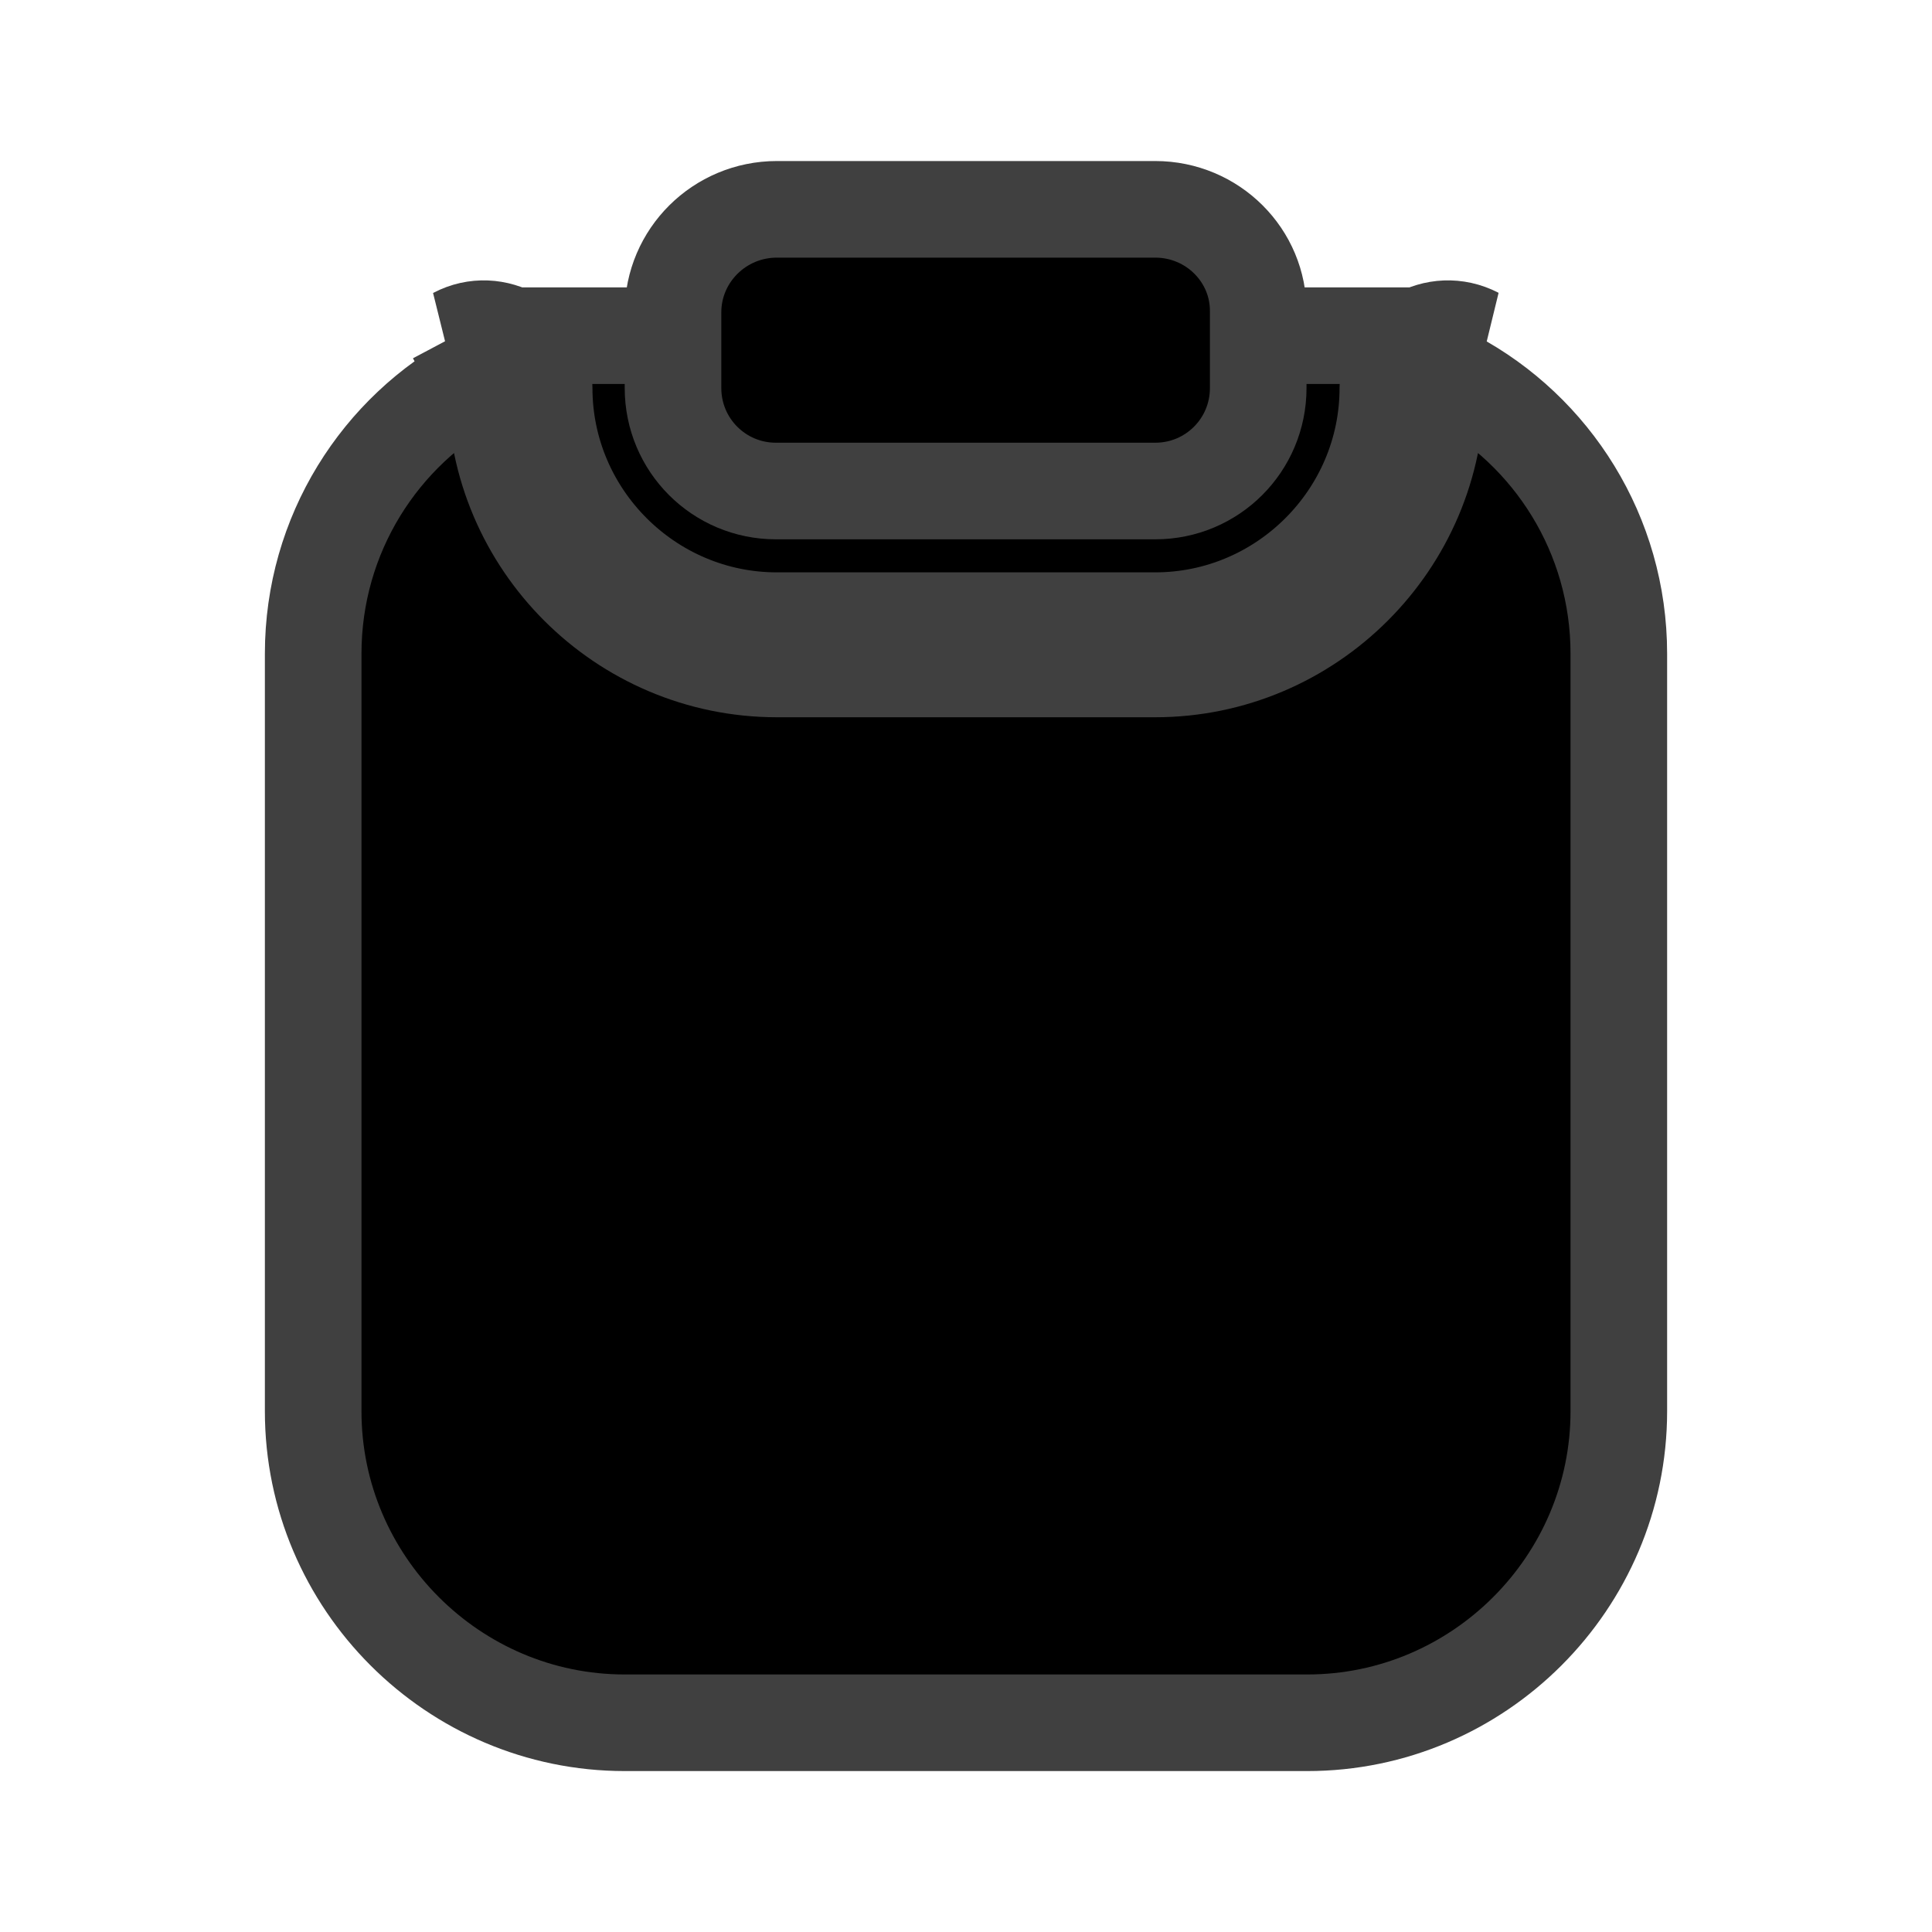
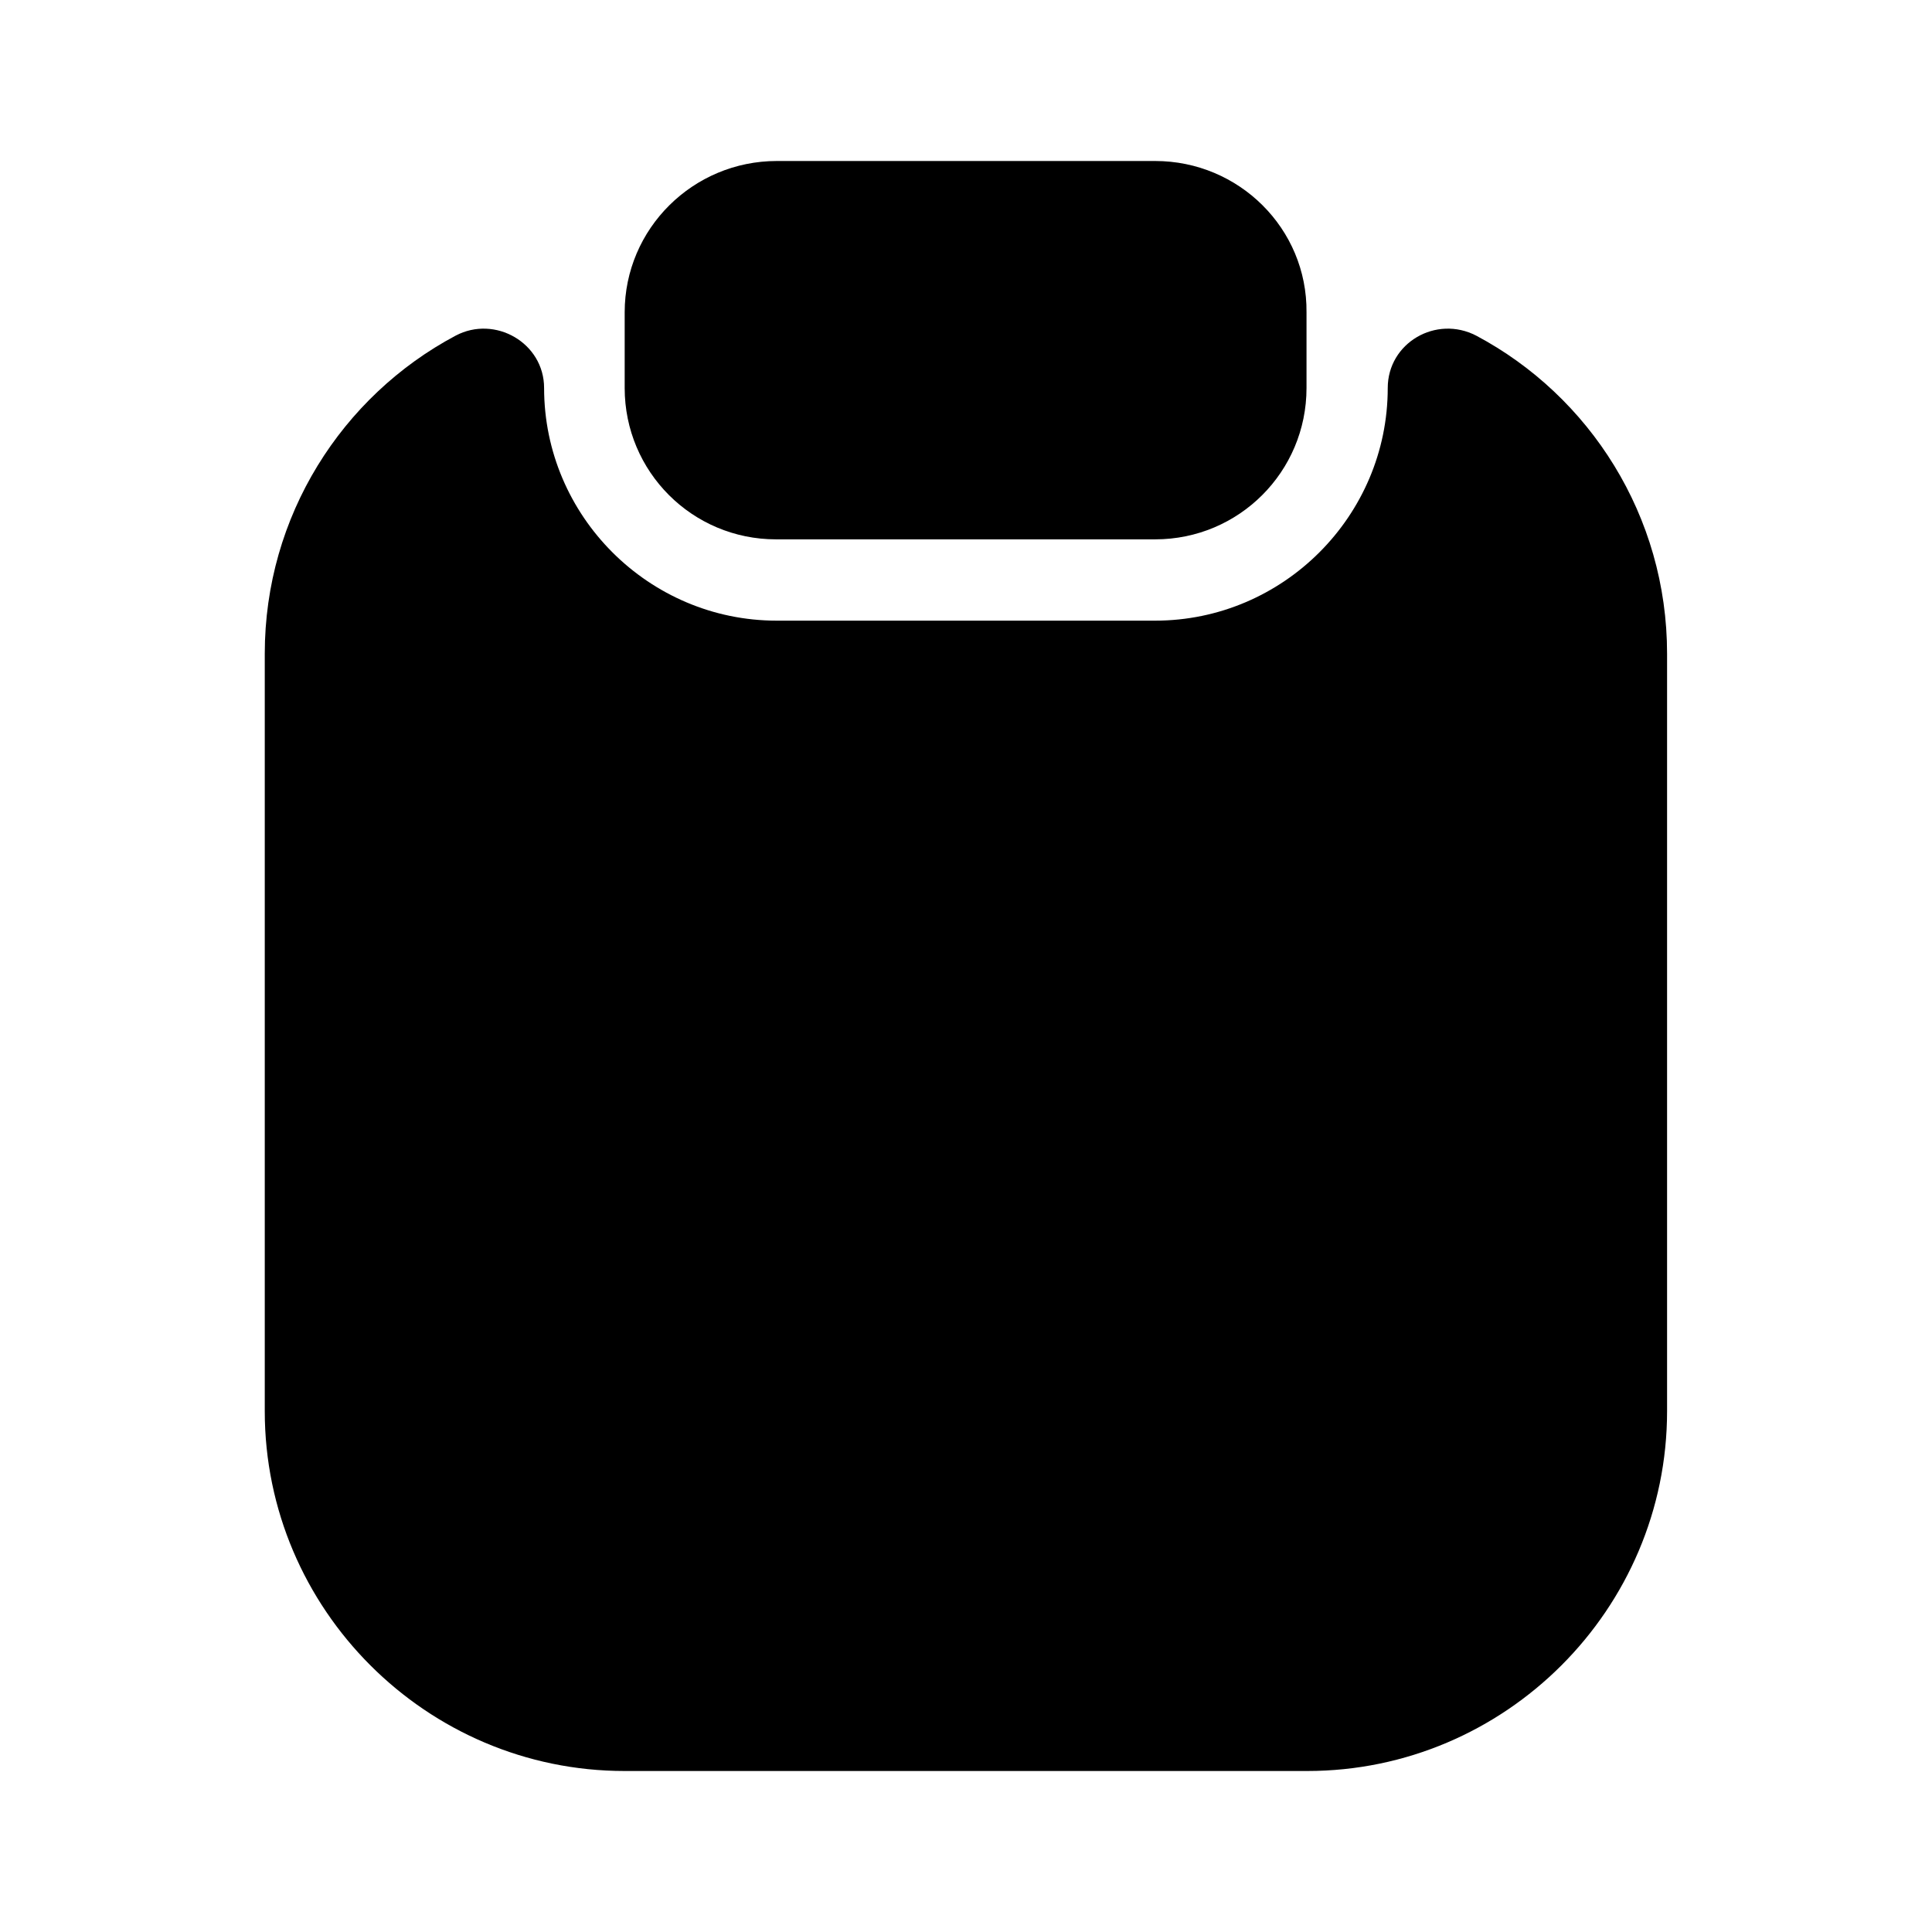
- <svg xmlns="http://www.w3.org/2000/svg" width="20" height="20" viewBox="0 0 20 20" fill="none">
-   <path d="M4.717 3.475L4.951 3.917C4.99 3.896 5.034 3.897 5.076 3.921C5.115 3.945 5.133 3.978 5.133 4.017C5.133 5.618 6.441 6.925 8.042 6.925H11.958C13.559 6.925 14.867 5.618 14.867 4.017C14.867 3.974 14.886 3.942 14.922 3.921C14.96 3.899 15.005 3.895 15.051 3.918C16.067 4.46 16.758 5.534 16.758 6.767V14.609C16.758 16.383 15.307 17.834 13.533 17.834H6.467C4.693 17.834 3.242 16.383 3.242 14.609V6.767C3.242 5.533 3.934 4.458 4.952 3.917L4.717 3.475ZM4.717 3.475C5.125 3.259 5.633 3.55 5.633 4.017C5.633 5.342 6.717 6.425 8.042 6.425H11.958C13.283 6.425 14.367 5.342 14.367 4.017C14.367 3.55 14.867 3.259 15.283 3.475H4.717Z" fill="black" stroke="#404040" />
-   <path d="M13.025 3.228L13.025 3.228V3.233V4.017C13.025 4.607 12.549 5.083 11.959 5.083H8.033C7.443 5.083 6.967 4.607 6.967 4.017V3.233C6.967 2.646 7.448 2.167 8.042 2.167H11.959C12.553 2.167 13.031 2.646 13.025 3.228Z" fill="black" stroke="#404040" />
+ <svg xmlns="http://www.w3.org/2000/svg" width="24" height="24" viewBox="0 0 24 24" fill="none">
+   <path d="M20.709 8.12V17.53C20.709 19.991 18.699 22 16.239 22H7.759C5.299 22 3.289 19.991 3.289 17.53V8.12C3.289 6.41 4.249 4.92 5.659 4.17C6.149 3.91 6.759 4.26 6.759 4.82C6.759 6.41 8.059 7.71 9.649 7.71H14.349C15.939 7.71 17.239 6.41 17.239 4.82C17.239 4.26 17.839 3.91 18.339 4.17C19.749 4.92 20.709 6.41 20.709 8.12Z" fill="black" />
+   <path d="M14.35 2H9.65C8.61 2 7.76 2.84 7.76 3.88V4.82C7.76 5.86 8.6 6.7 9.64 6.7H14.35C15.39 6.7 16.23 5.86 16.23 4.82V3.88C16.24 2.84 15.39 2 14.35 2Z" fill="black" />
</svg>
